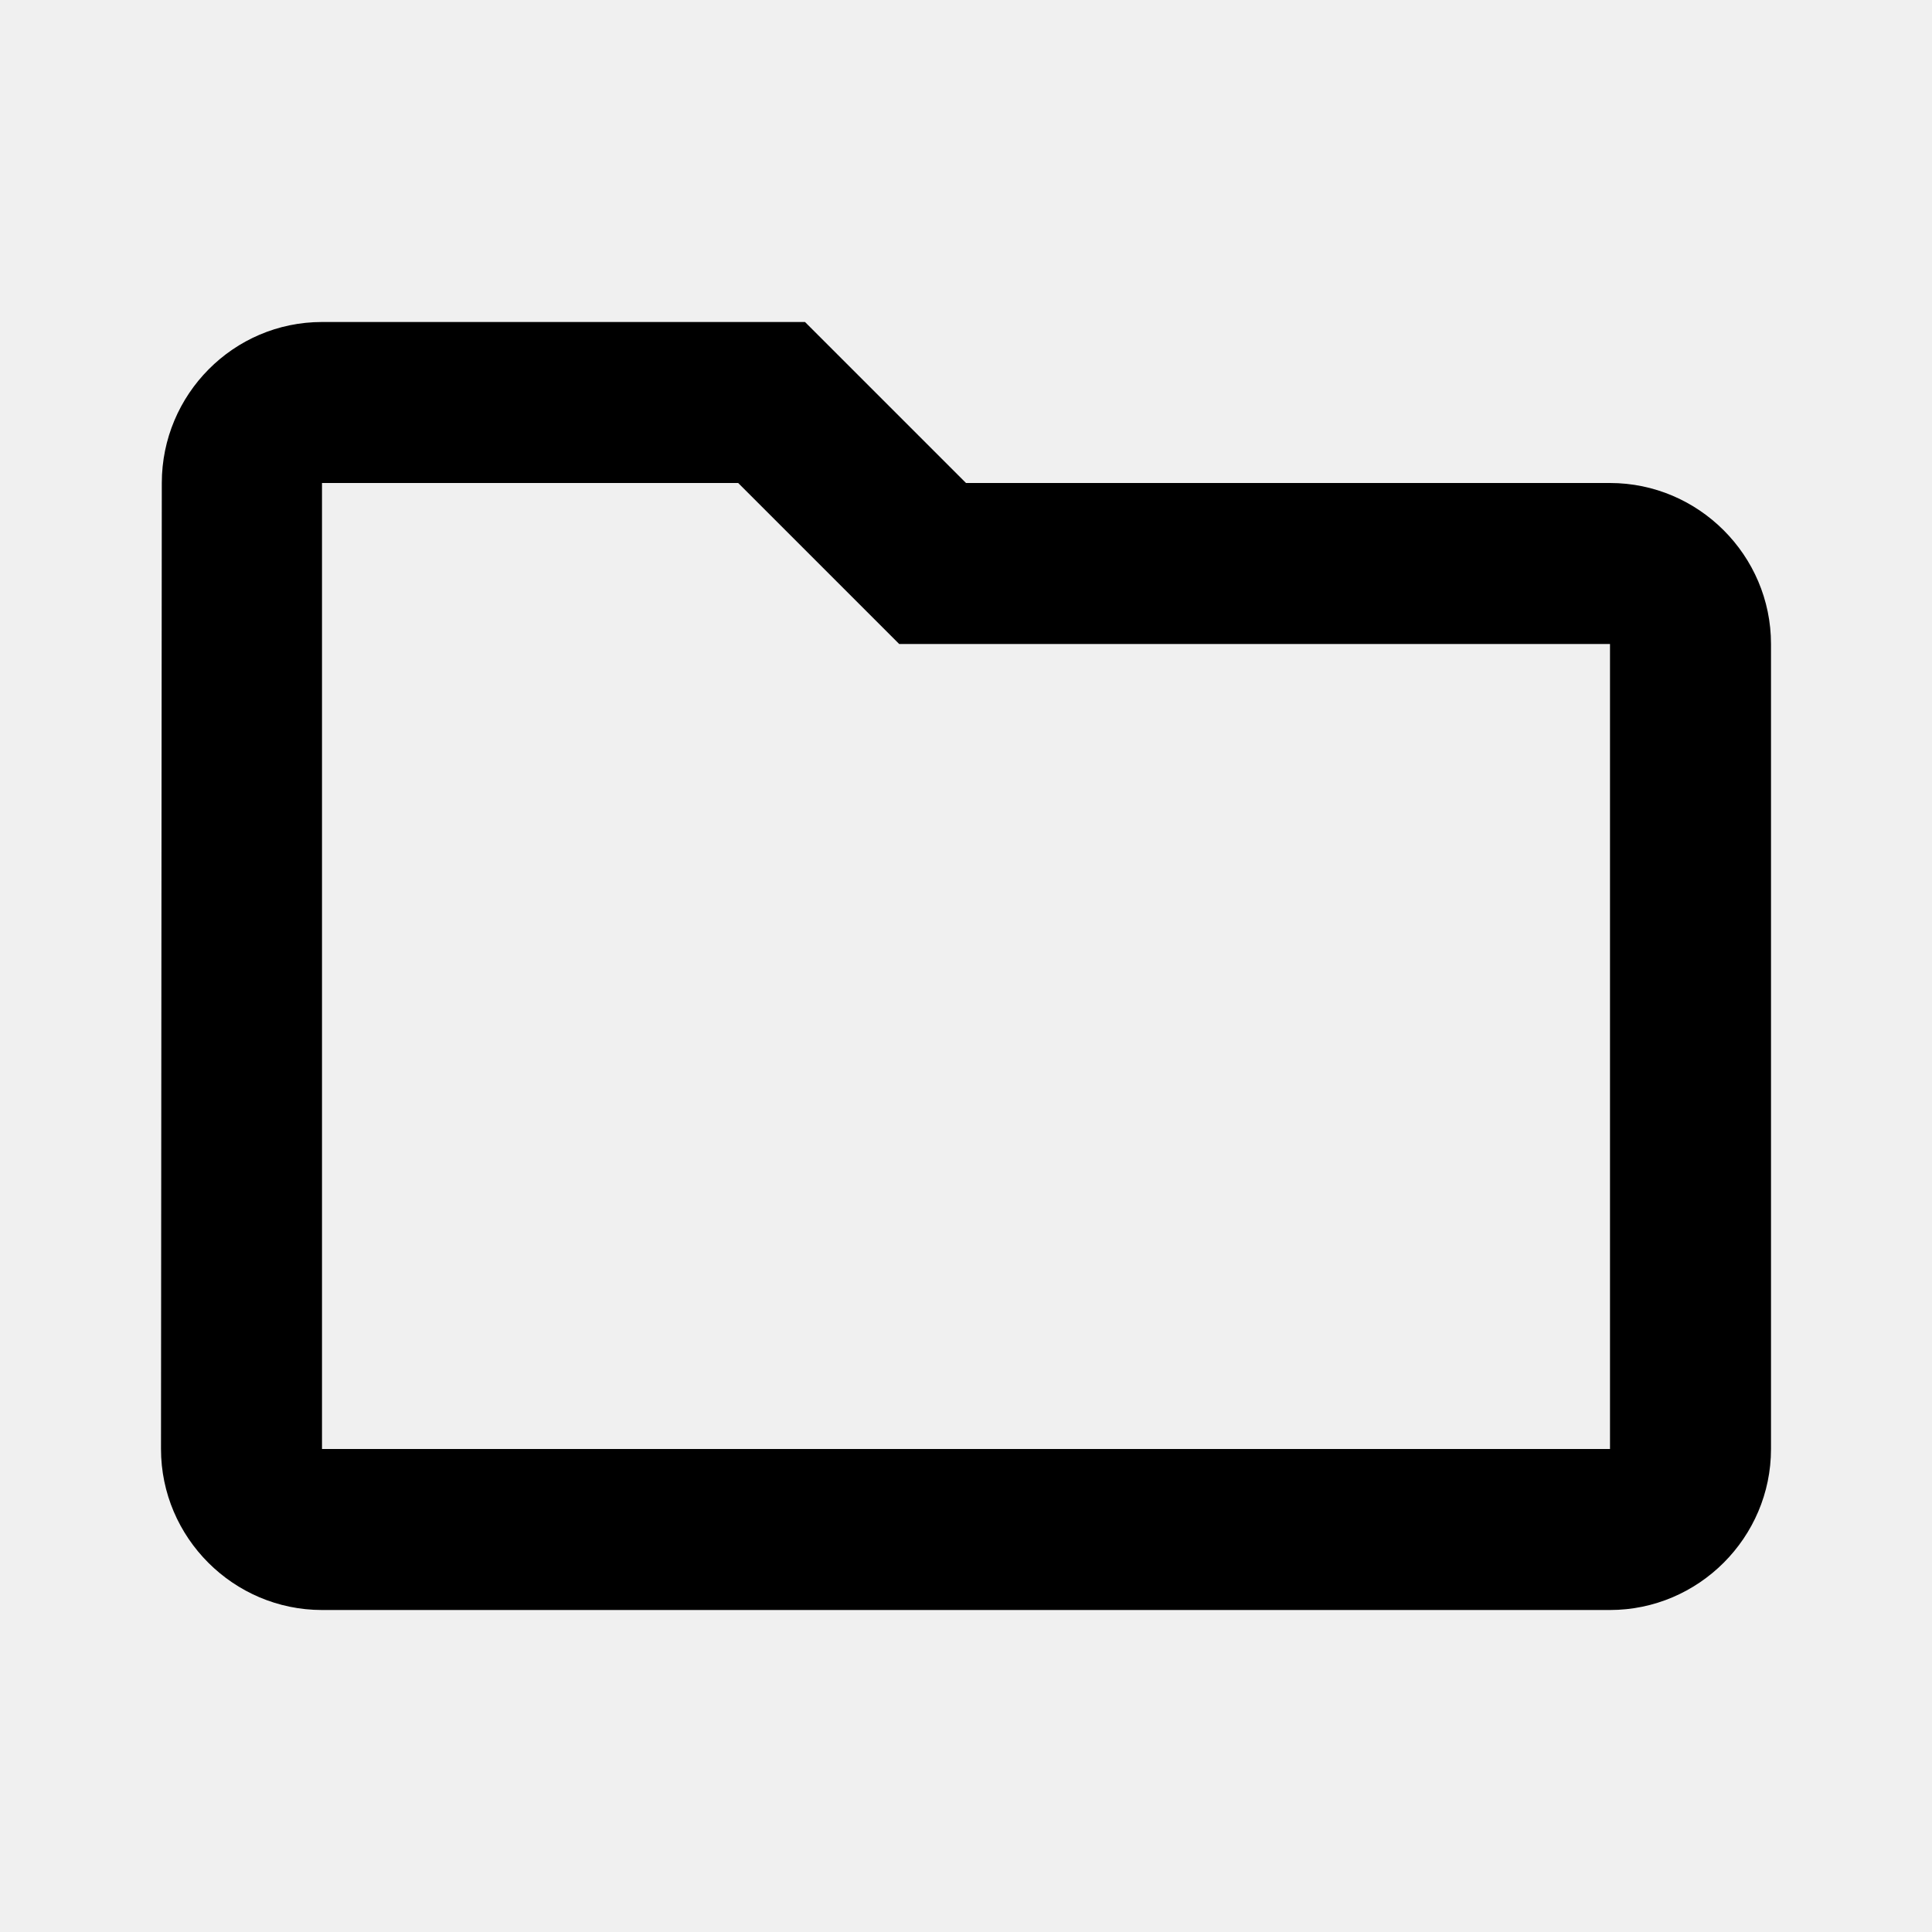
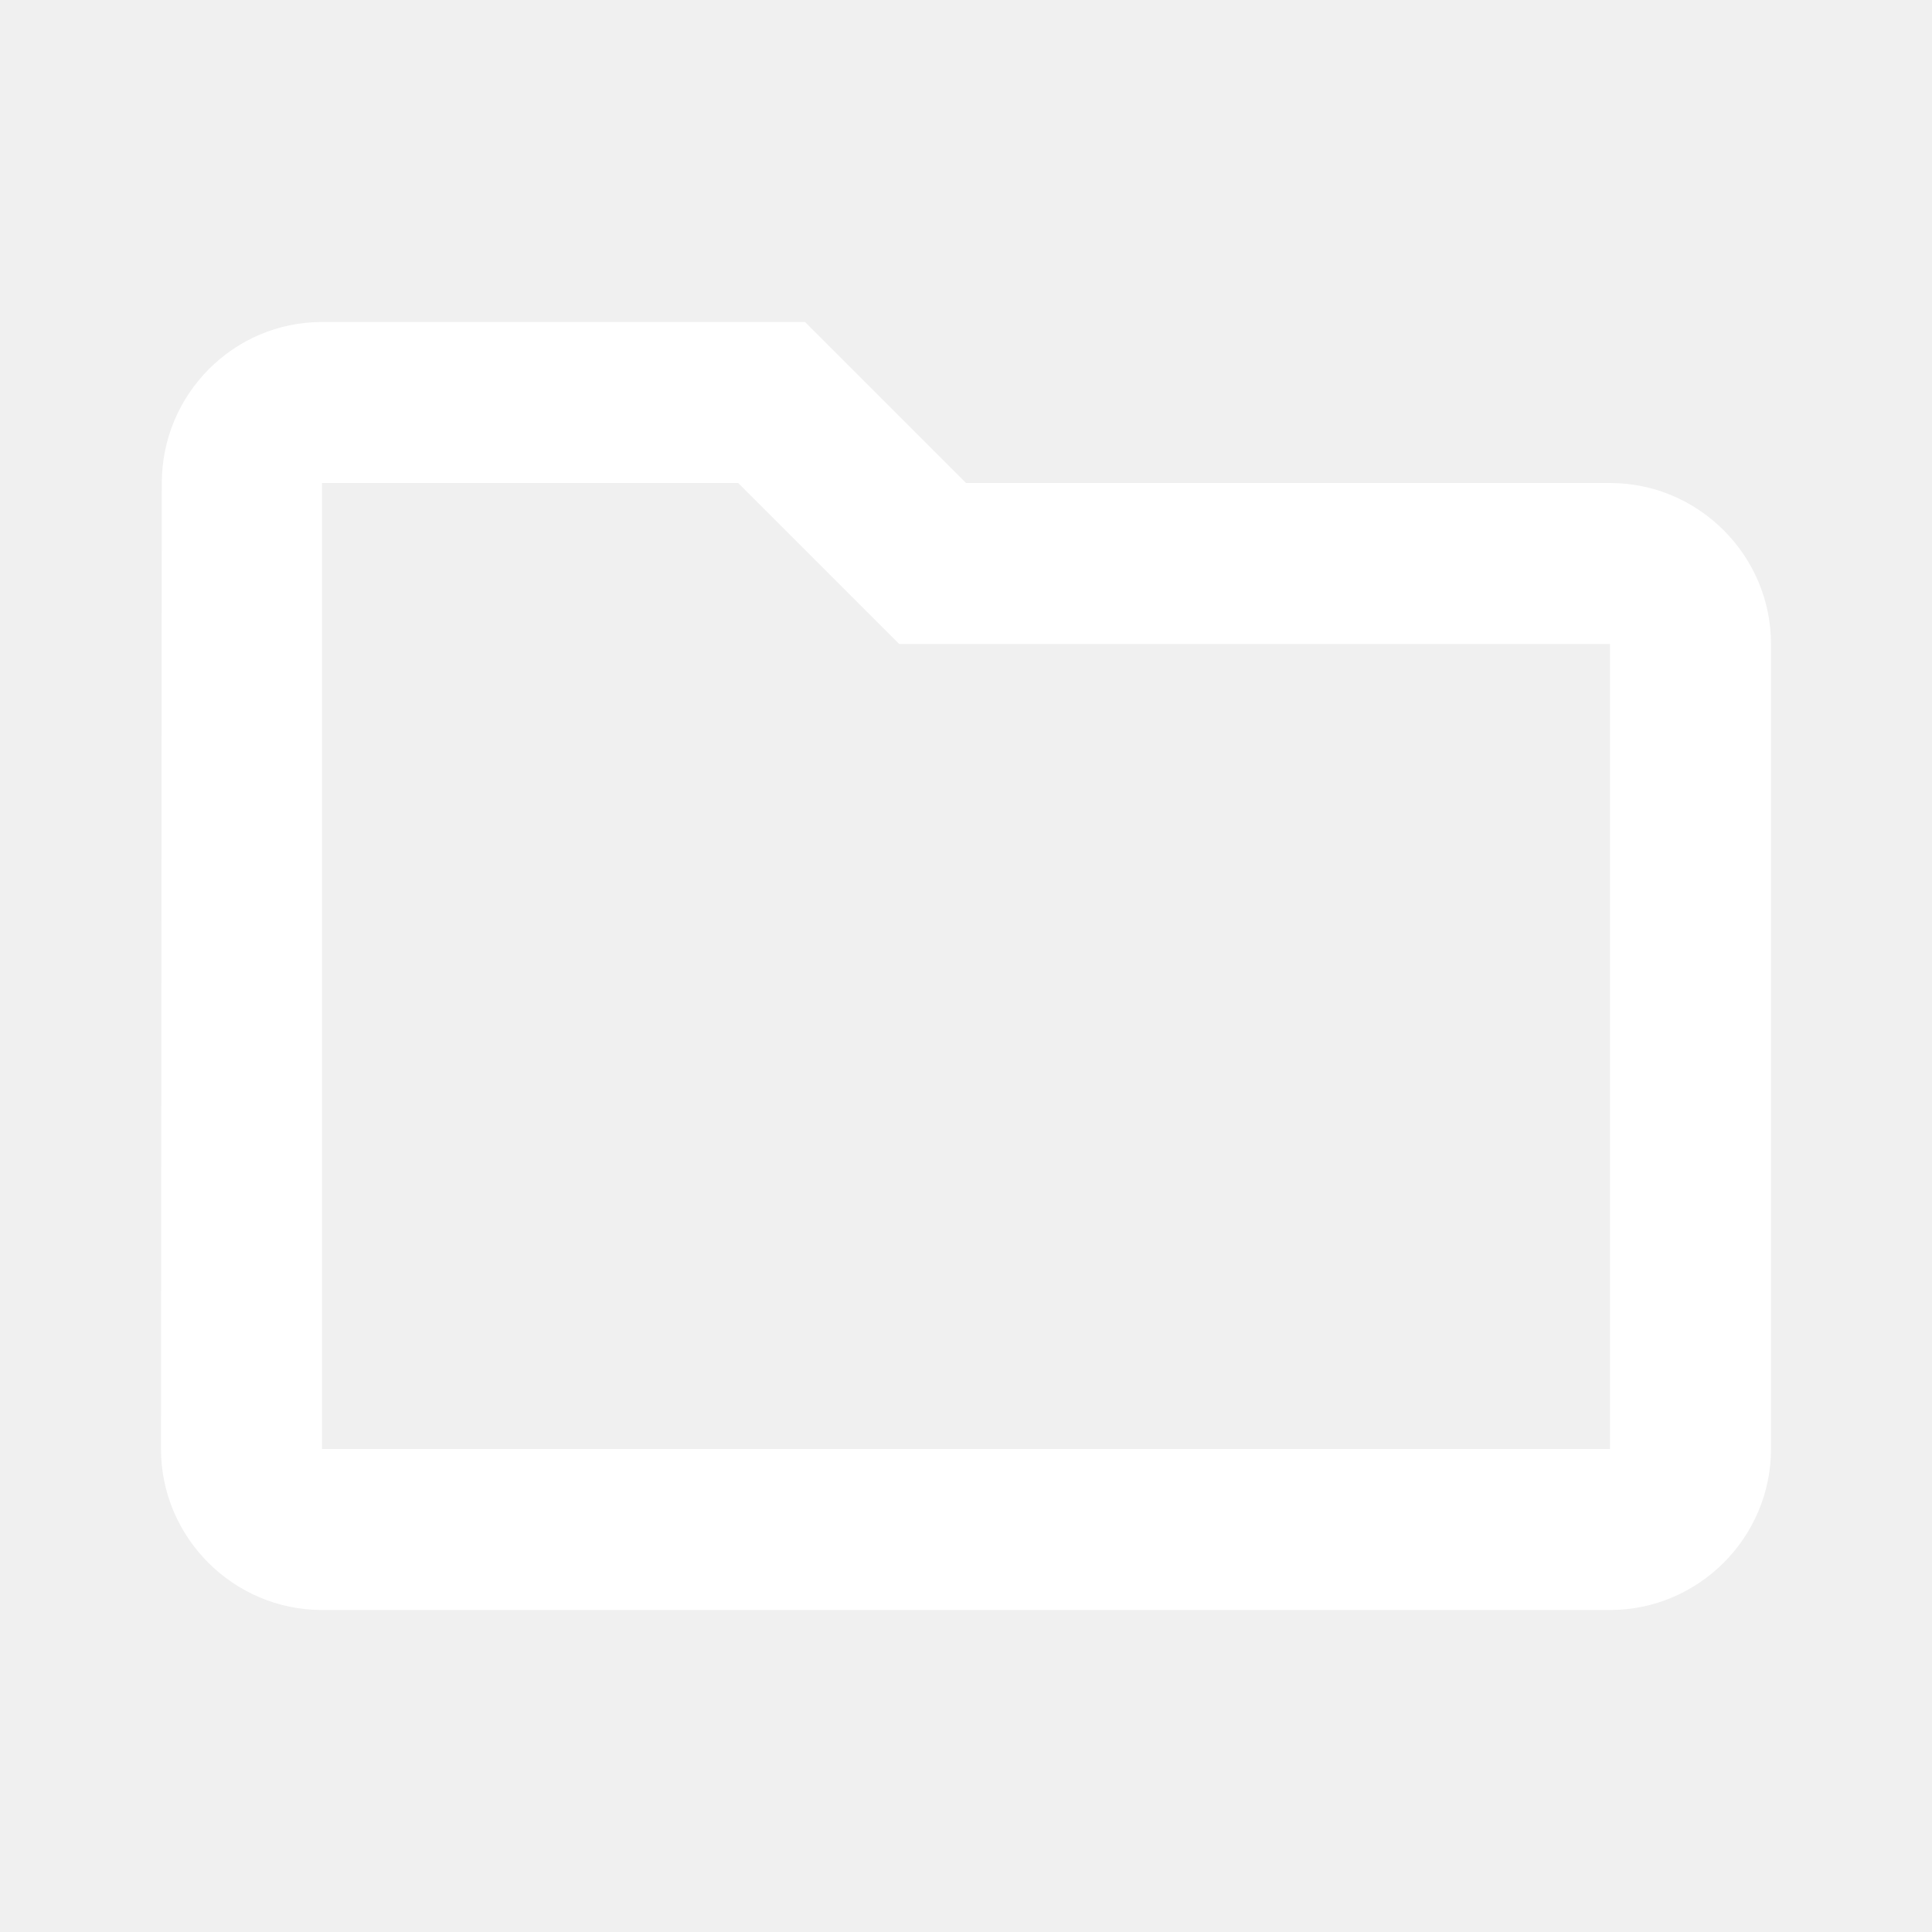
- <svg xmlns="http://www.w3.org/2000/svg" height="24px" viewBox="0 0 24 24" width="24px" fill="#000000">
+ <svg xmlns="http://www.w3.org/2000/svg" height="24px" viewBox="0 0 24 24" width="24px" fill="#FFFFFF">
  <path d="M0 0h24v24H0V0z" fill="none" />
  <path d="M9.17 6l2 2H20v10H4V6h5.17M10 4H4c-1.1 0-1.99.9-1.99 2L2 18c0 1.1.9 2 2 2h16c1.1 0 2-.9 2-2V8c0-1.1-.9-2-2-2h-8l-2-2z" />
</svg>
